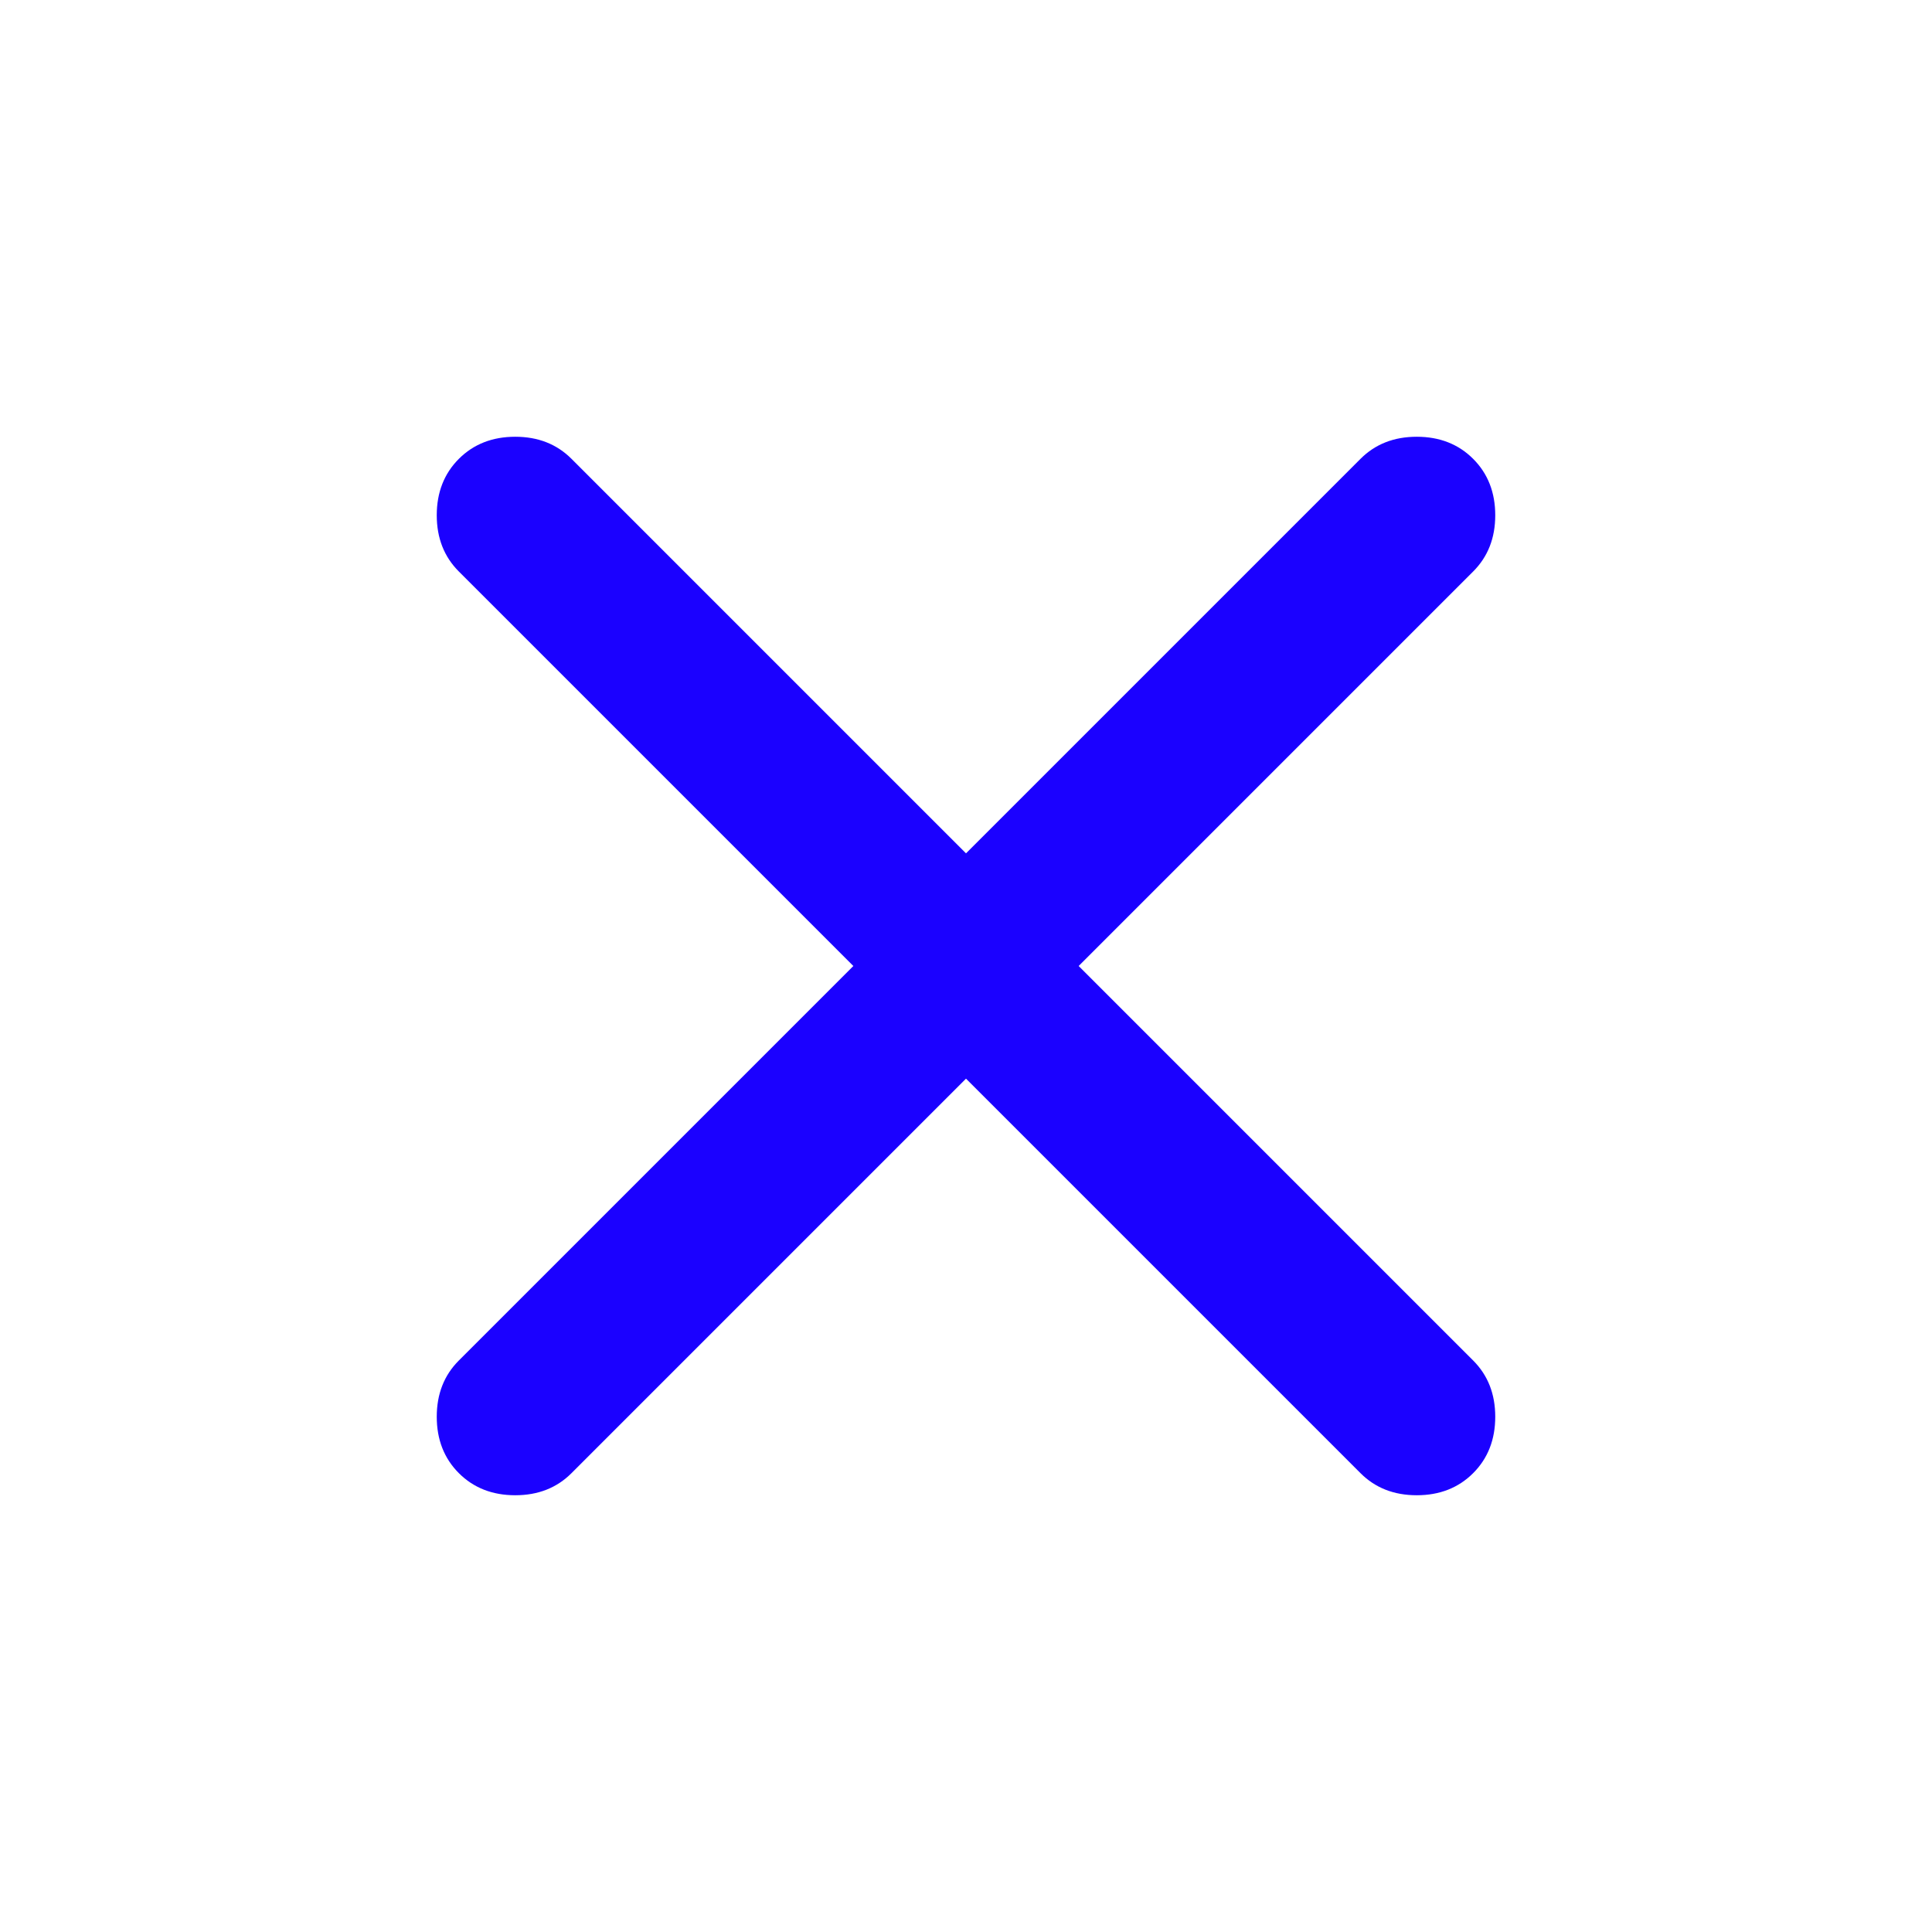
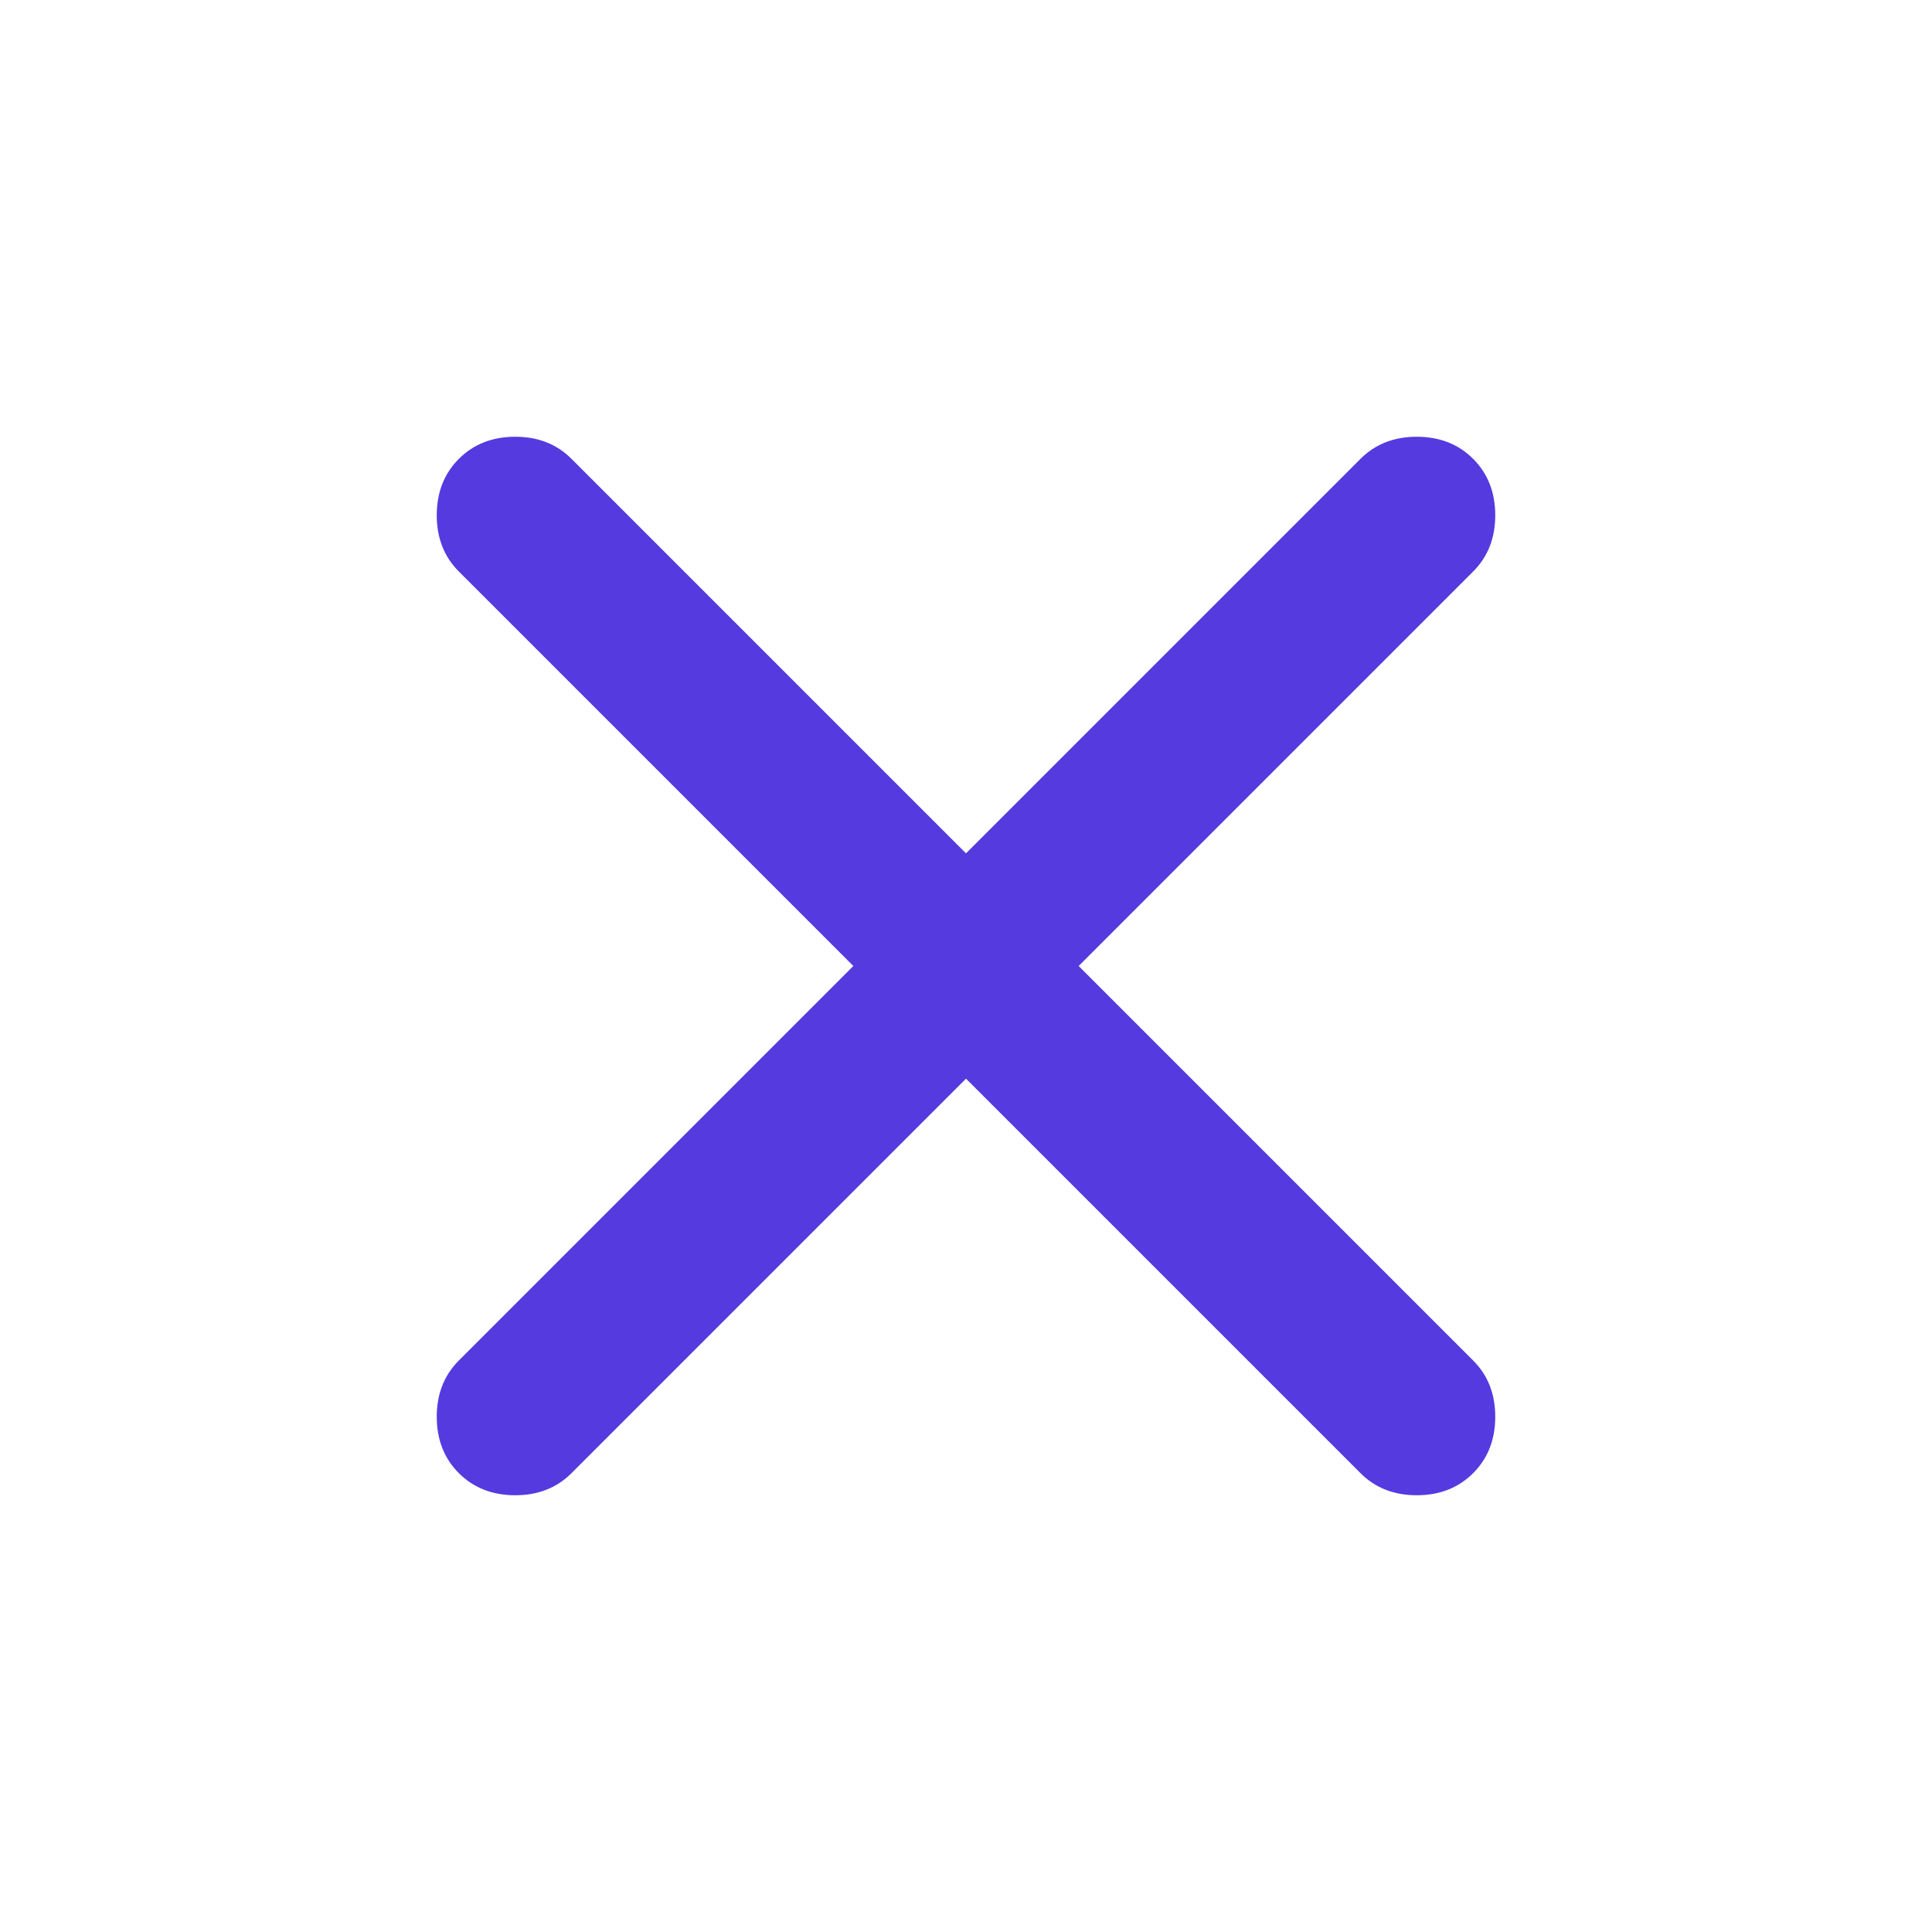
<svg xmlns="http://www.w3.org/2000/svg" preserveAspectRatio="none" overflow="visible" style="display: block;" width="16" height="16" viewBox="0 0 16 16" fill="none">
  <g id="close">
-     <path id="vector" d="M8 8.933L4.733 12.2C4.611 12.322 4.456 12.383 4.267 12.383C4.078 12.383 3.922 12.322 3.8 12.2C3.678 12.078 3.617 11.922 3.617 11.733C3.617 11.544 3.678 11.389 3.8 11.267L7.067 8L3.8 4.733C3.678 4.611 3.617 4.456 3.617 4.267C3.617 4.078 3.678 3.922 3.8 3.8C3.922 3.678 4.078 3.617 4.267 3.617C4.456 3.617 4.611 3.678 4.733 3.8L8 7.067L11.267 3.8C11.389 3.678 11.544 3.617 11.733 3.617C11.922 3.617 12.078 3.678 12.2 3.8C12.322 3.922 12.383 4.078 12.383 4.267C12.383 4.456 12.322 4.611 12.2 4.733L8.933 8L12.2 11.267C12.322 11.389 12.383 11.544 12.383 11.733C12.383 11.922 12.322 12.078 12.2 12.2C12.078 12.322 11.922 12.383 11.733 12.383C11.544 12.383 11.389 12.322 11.267 12.2L8 8.933Z" fill="#1B01FF" />
+     <path id="vector" d="M8 8.933L4.733 12.2C4.611 12.322 4.456 12.383 4.267 12.383C4.078 12.383 3.922 12.322 3.8 12.2C3.678 12.078 3.617 11.922 3.617 11.733C3.617 11.544 3.678 11.389 3.8 11.267L7.067 8L3.8 4.733C3.678 4.611 3.617 4.456 3.617 4.267C3.617 4.078 3.678 3.922 3.8 3.8C3.922 3.678 4.078 3.617 4.267 3.617C4.456 3.617 4.611 3.678 4.733 3.8L8 7.067L11.267 3.8C11.389 3.678 11.544 3.617 11.733 3.617C11.922 3.617 12.078 3.678 12.2 3.8C12.322 3.922 12.383 4.078 12.383 4.267C12.383 4.456 12.322 4.611 12.2 4.733L8.933 8L12.2 11.267C12.322 11.389 12.383 11.544 12.383 11.733C12.383 11.922 12.322 12.078 12.2 12.2C12.078 12.322 11.922 12.383 11.733 12.383C11.544 12.383 11.389 12.322 11.267 12.2L8 8.933Z" fill="#553ADF" />
  </g>
</svg>
